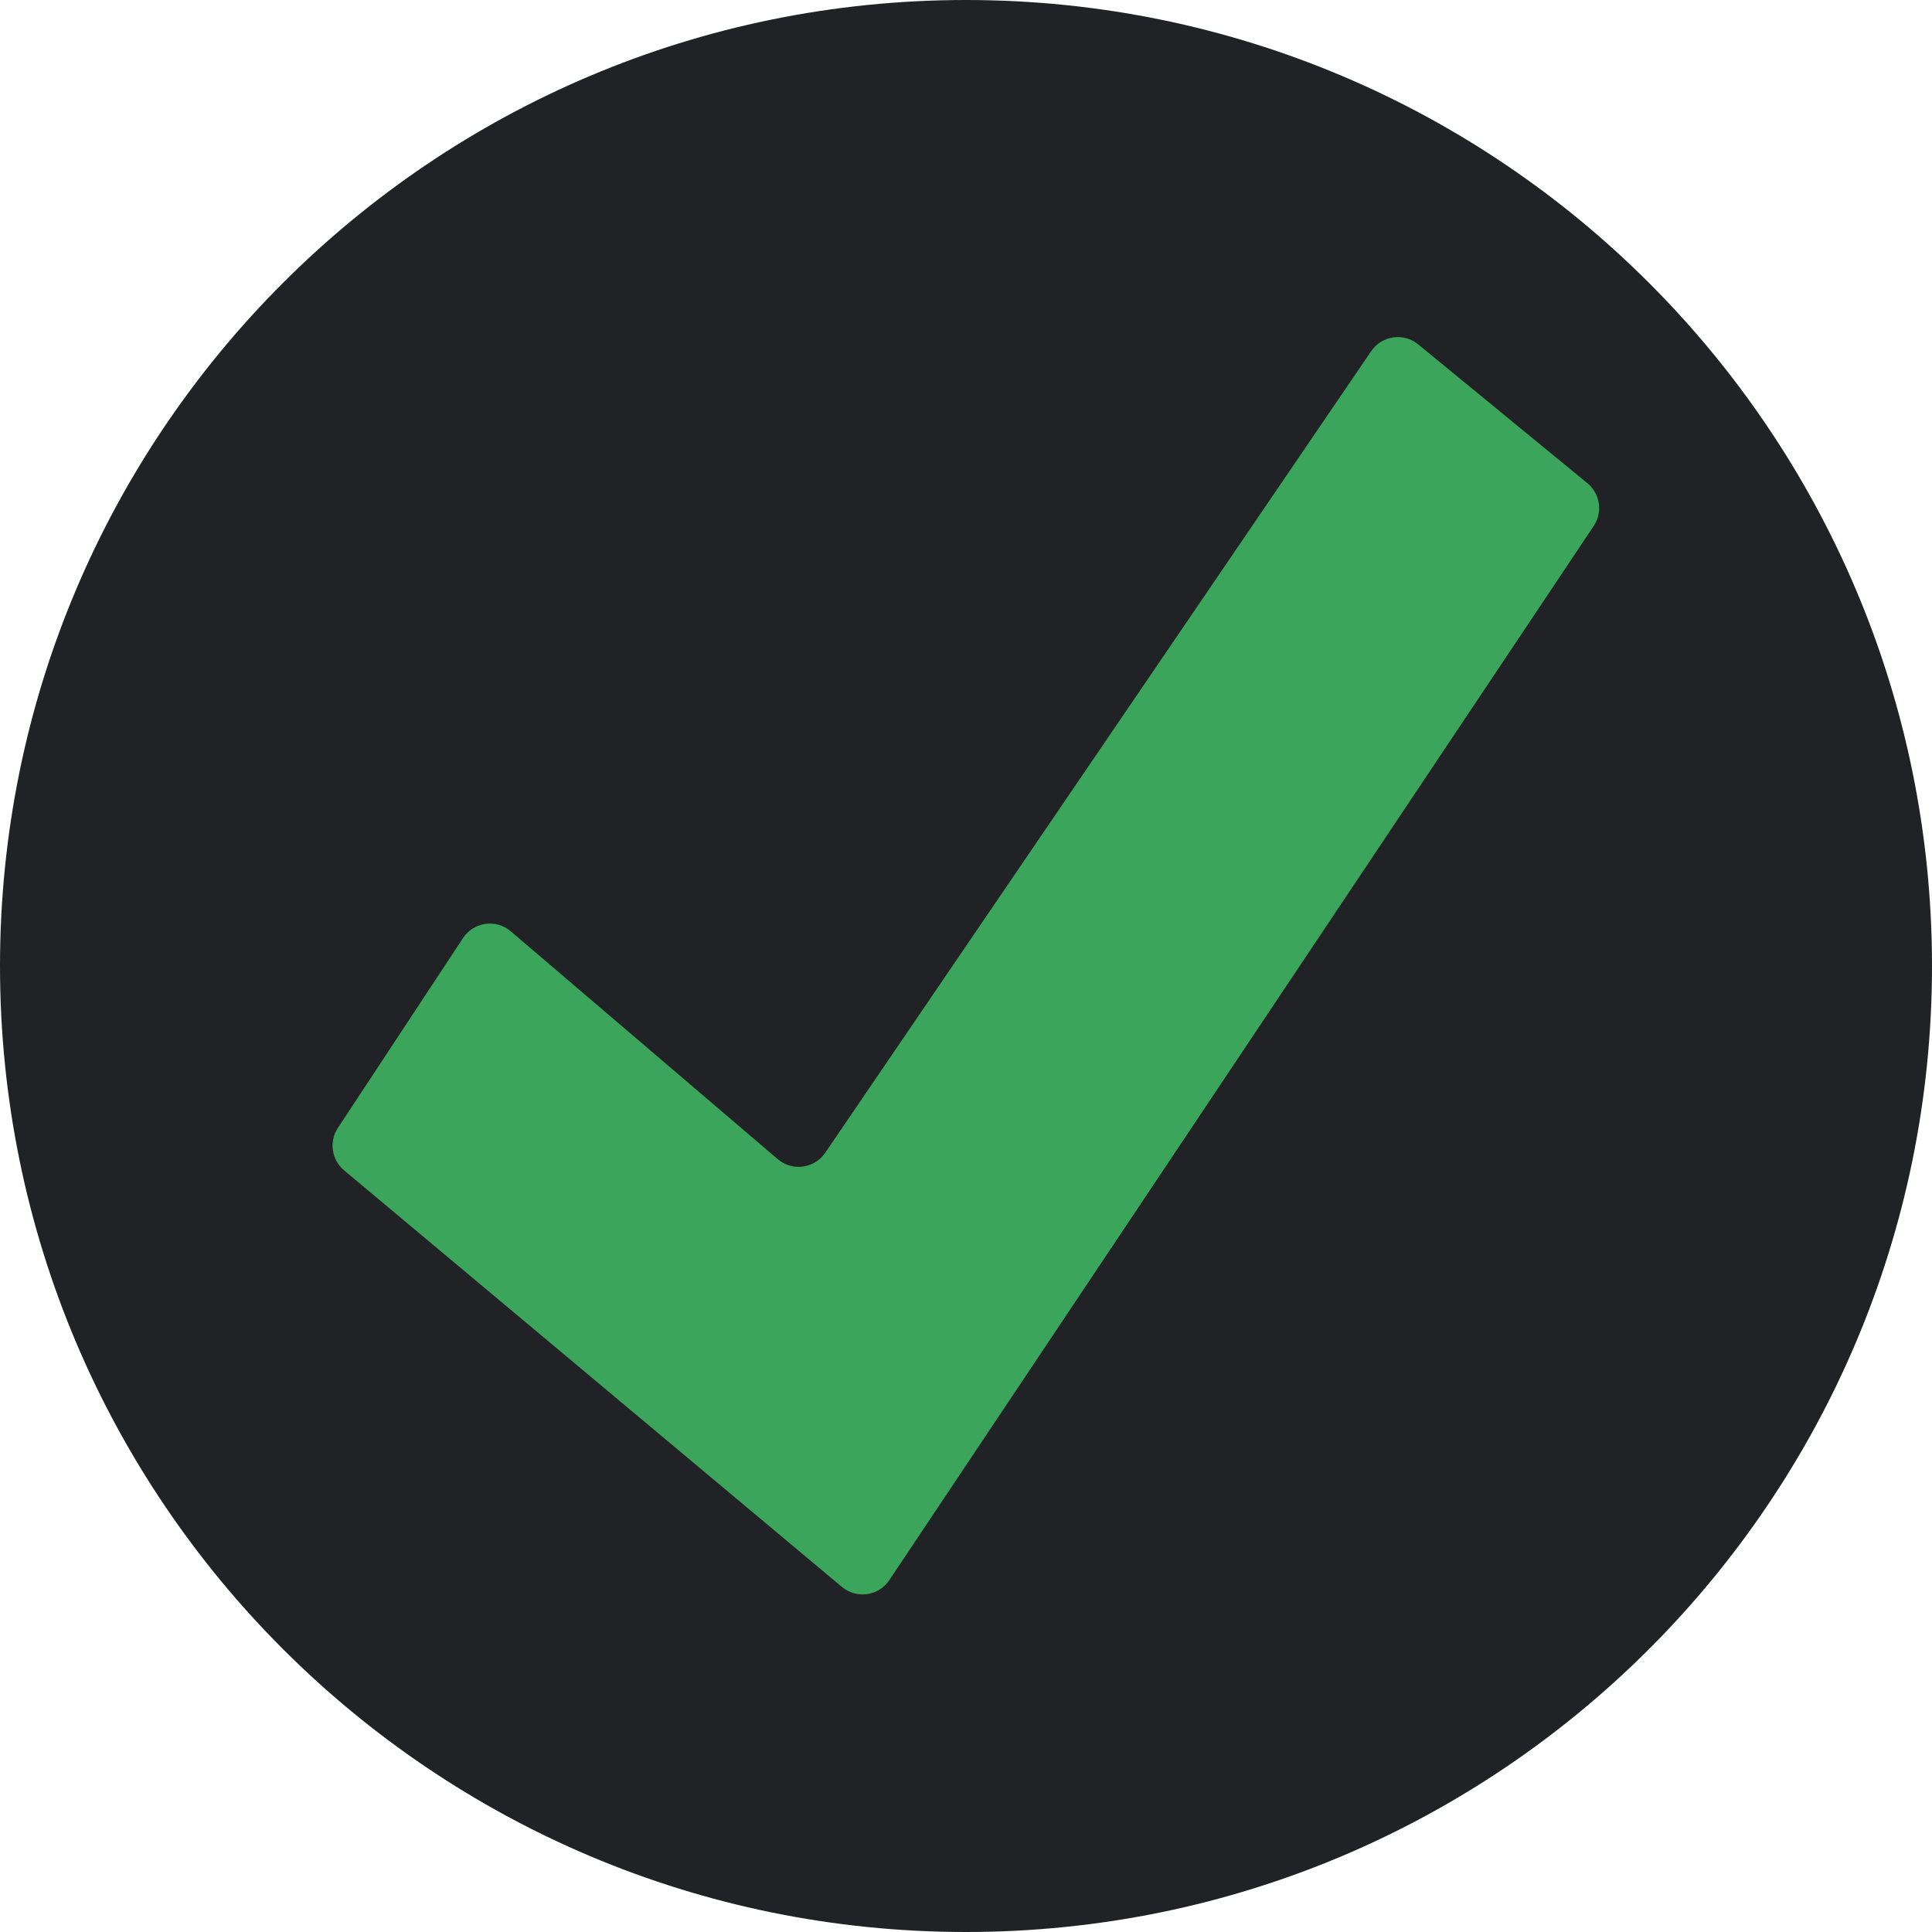
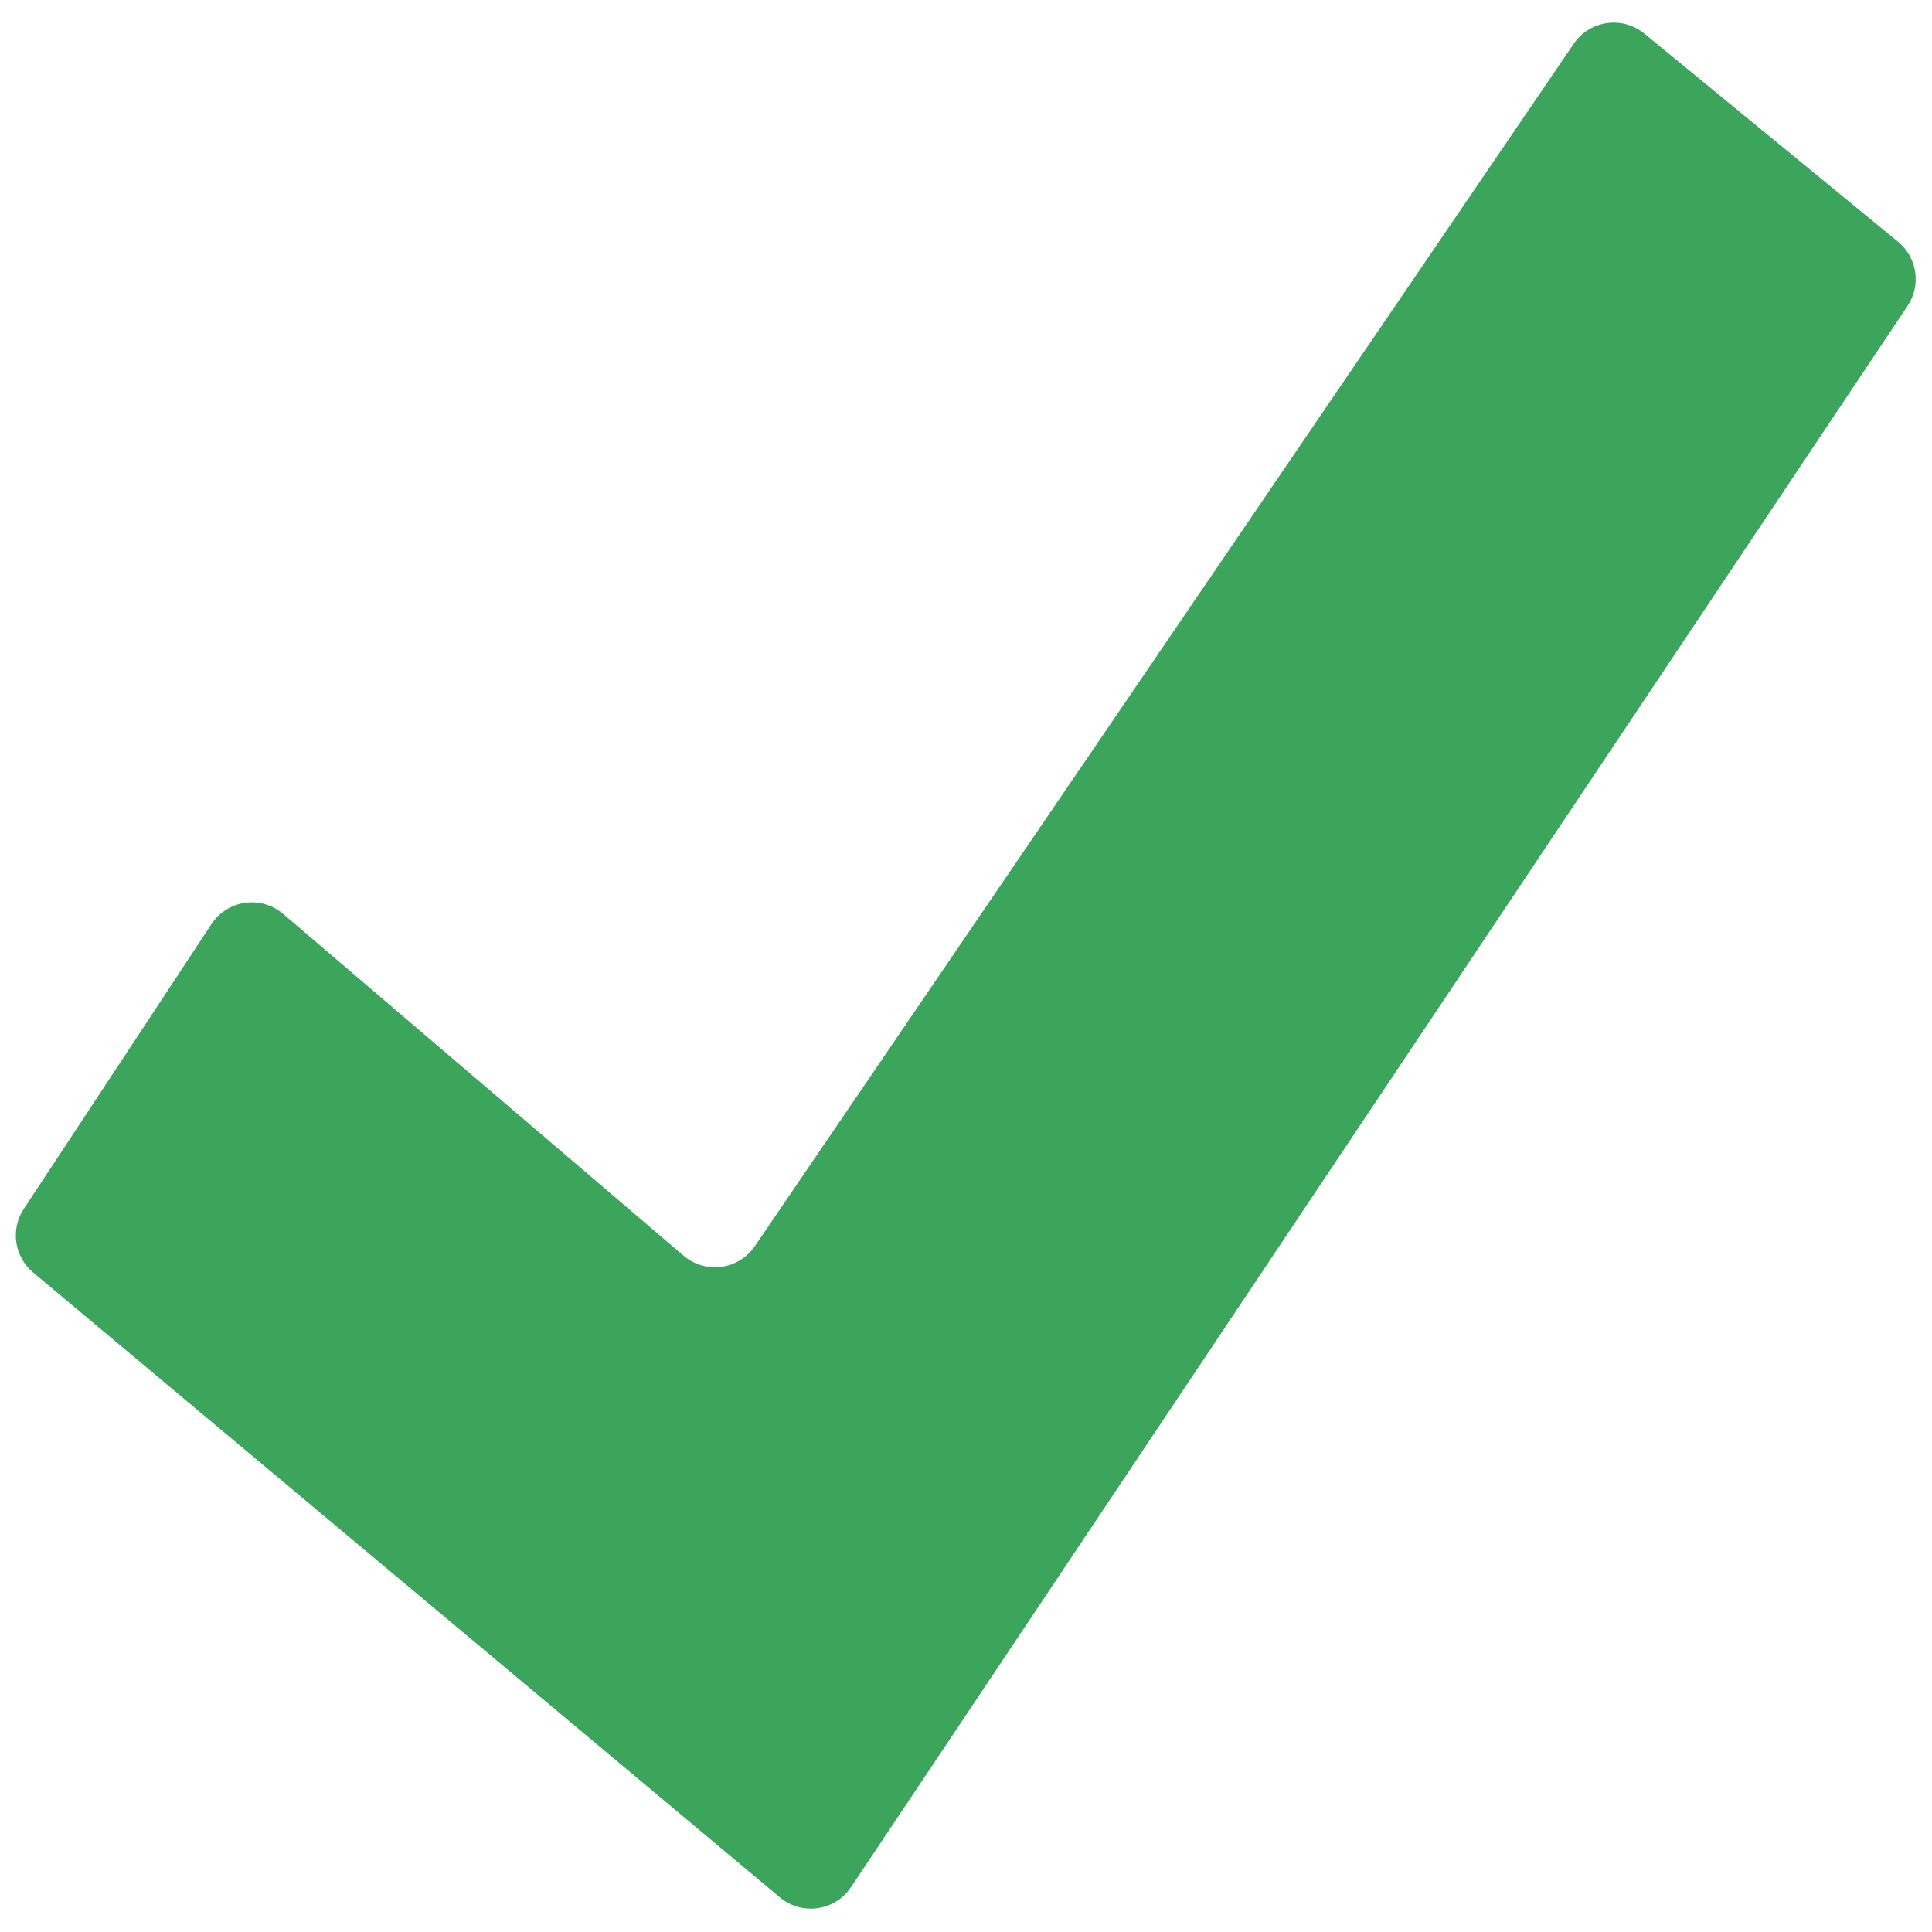
- <svg xmlns="http://www.w3.org/2000/svg" width="600" height="600" viewBox="0 0 600 600" fill="none">
-   <path d="M600 300C600 465.685 465.685 600 300 600C134.315 600 0 465.685 0 300C0 134.315 134.315 0 300 0C465.685 0 600 134.315 600 300Z" fill="#202225" />
+ <svg xmlns="http://www.w3.org/2000/svg" width="400" height="400" viewBox="100 100 400 400" fill="none">
  <path d="M276.192 490.718C272.887 495.664 266.022 496.648 261.46 492.831L106.86 363.459C102.963 360.198 102.131 354.531 104.928 350.288L143.785 291.325C147.093 286.304 154.053 285.318 158.627 289.221L241.524 359.979C246.051 363.843 252.931 362.922 256.282 358.002L425.832 109.057C429.139 104.202 435.898 103.229 440.44 106.955L492.972 150.053C496.949 153.315 497.801 159.063 494.944 163.34L276.192 490.718Z" fill="#3BA55C" />
</svg>
